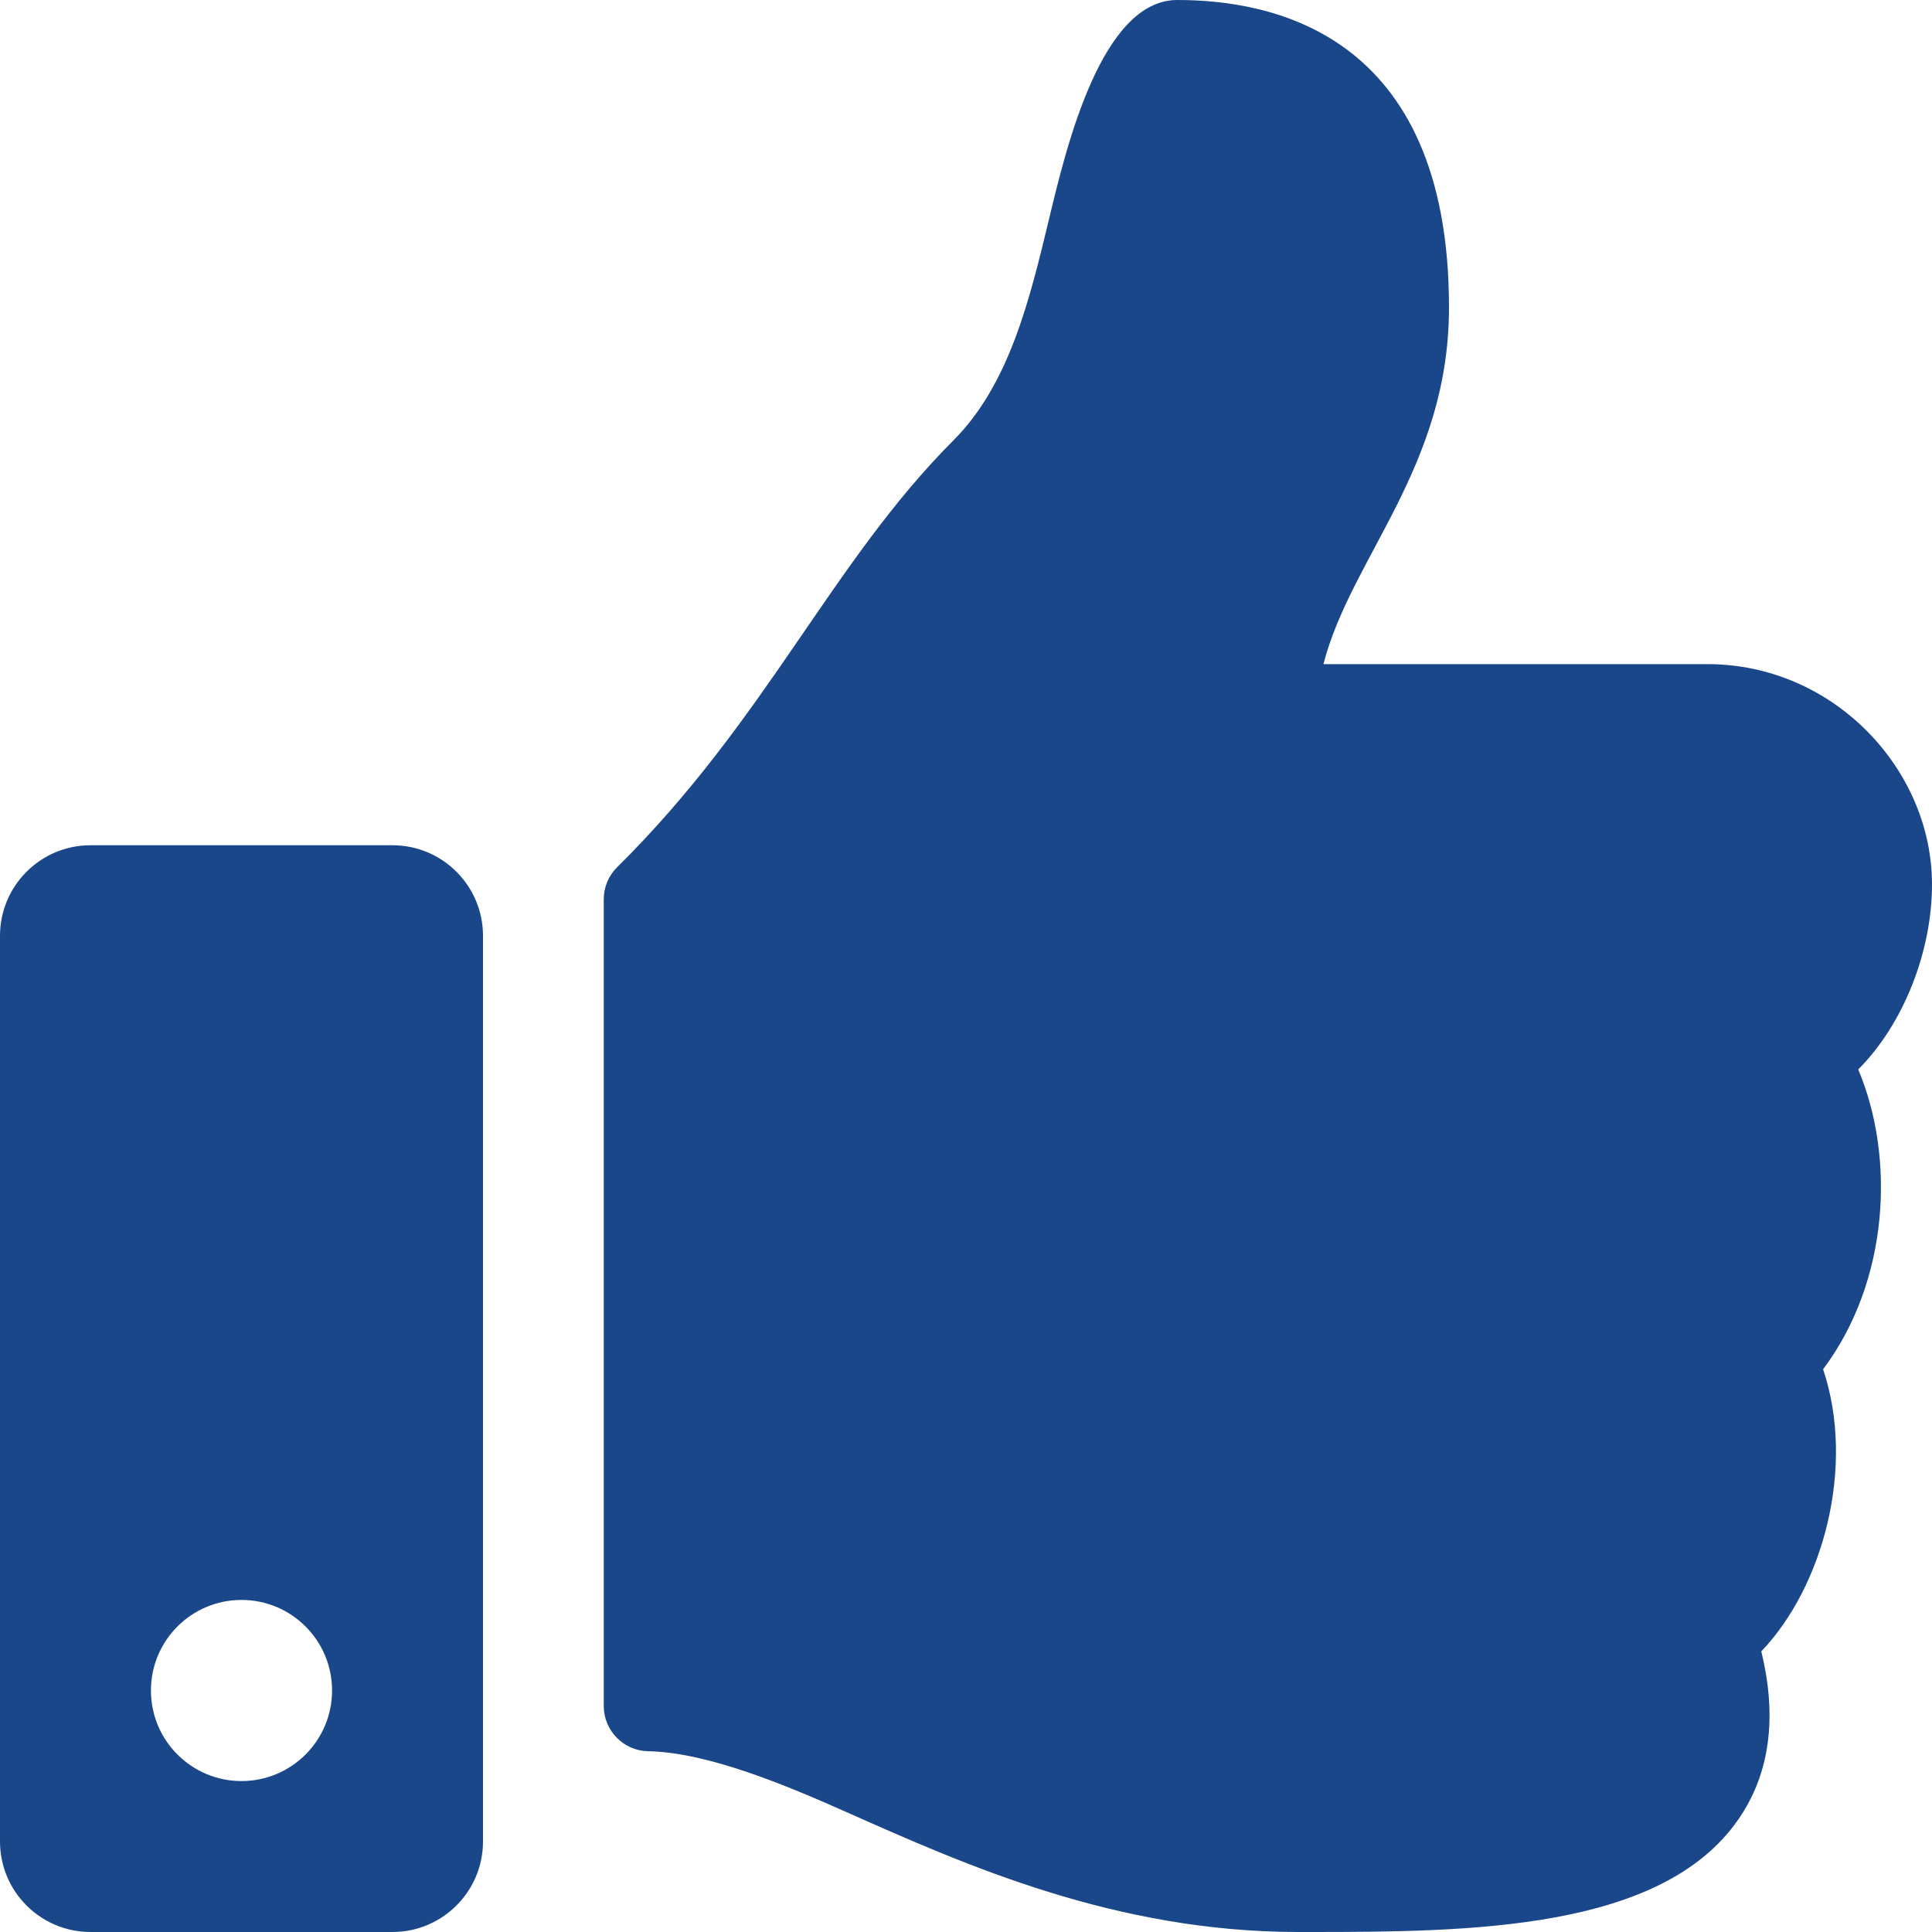
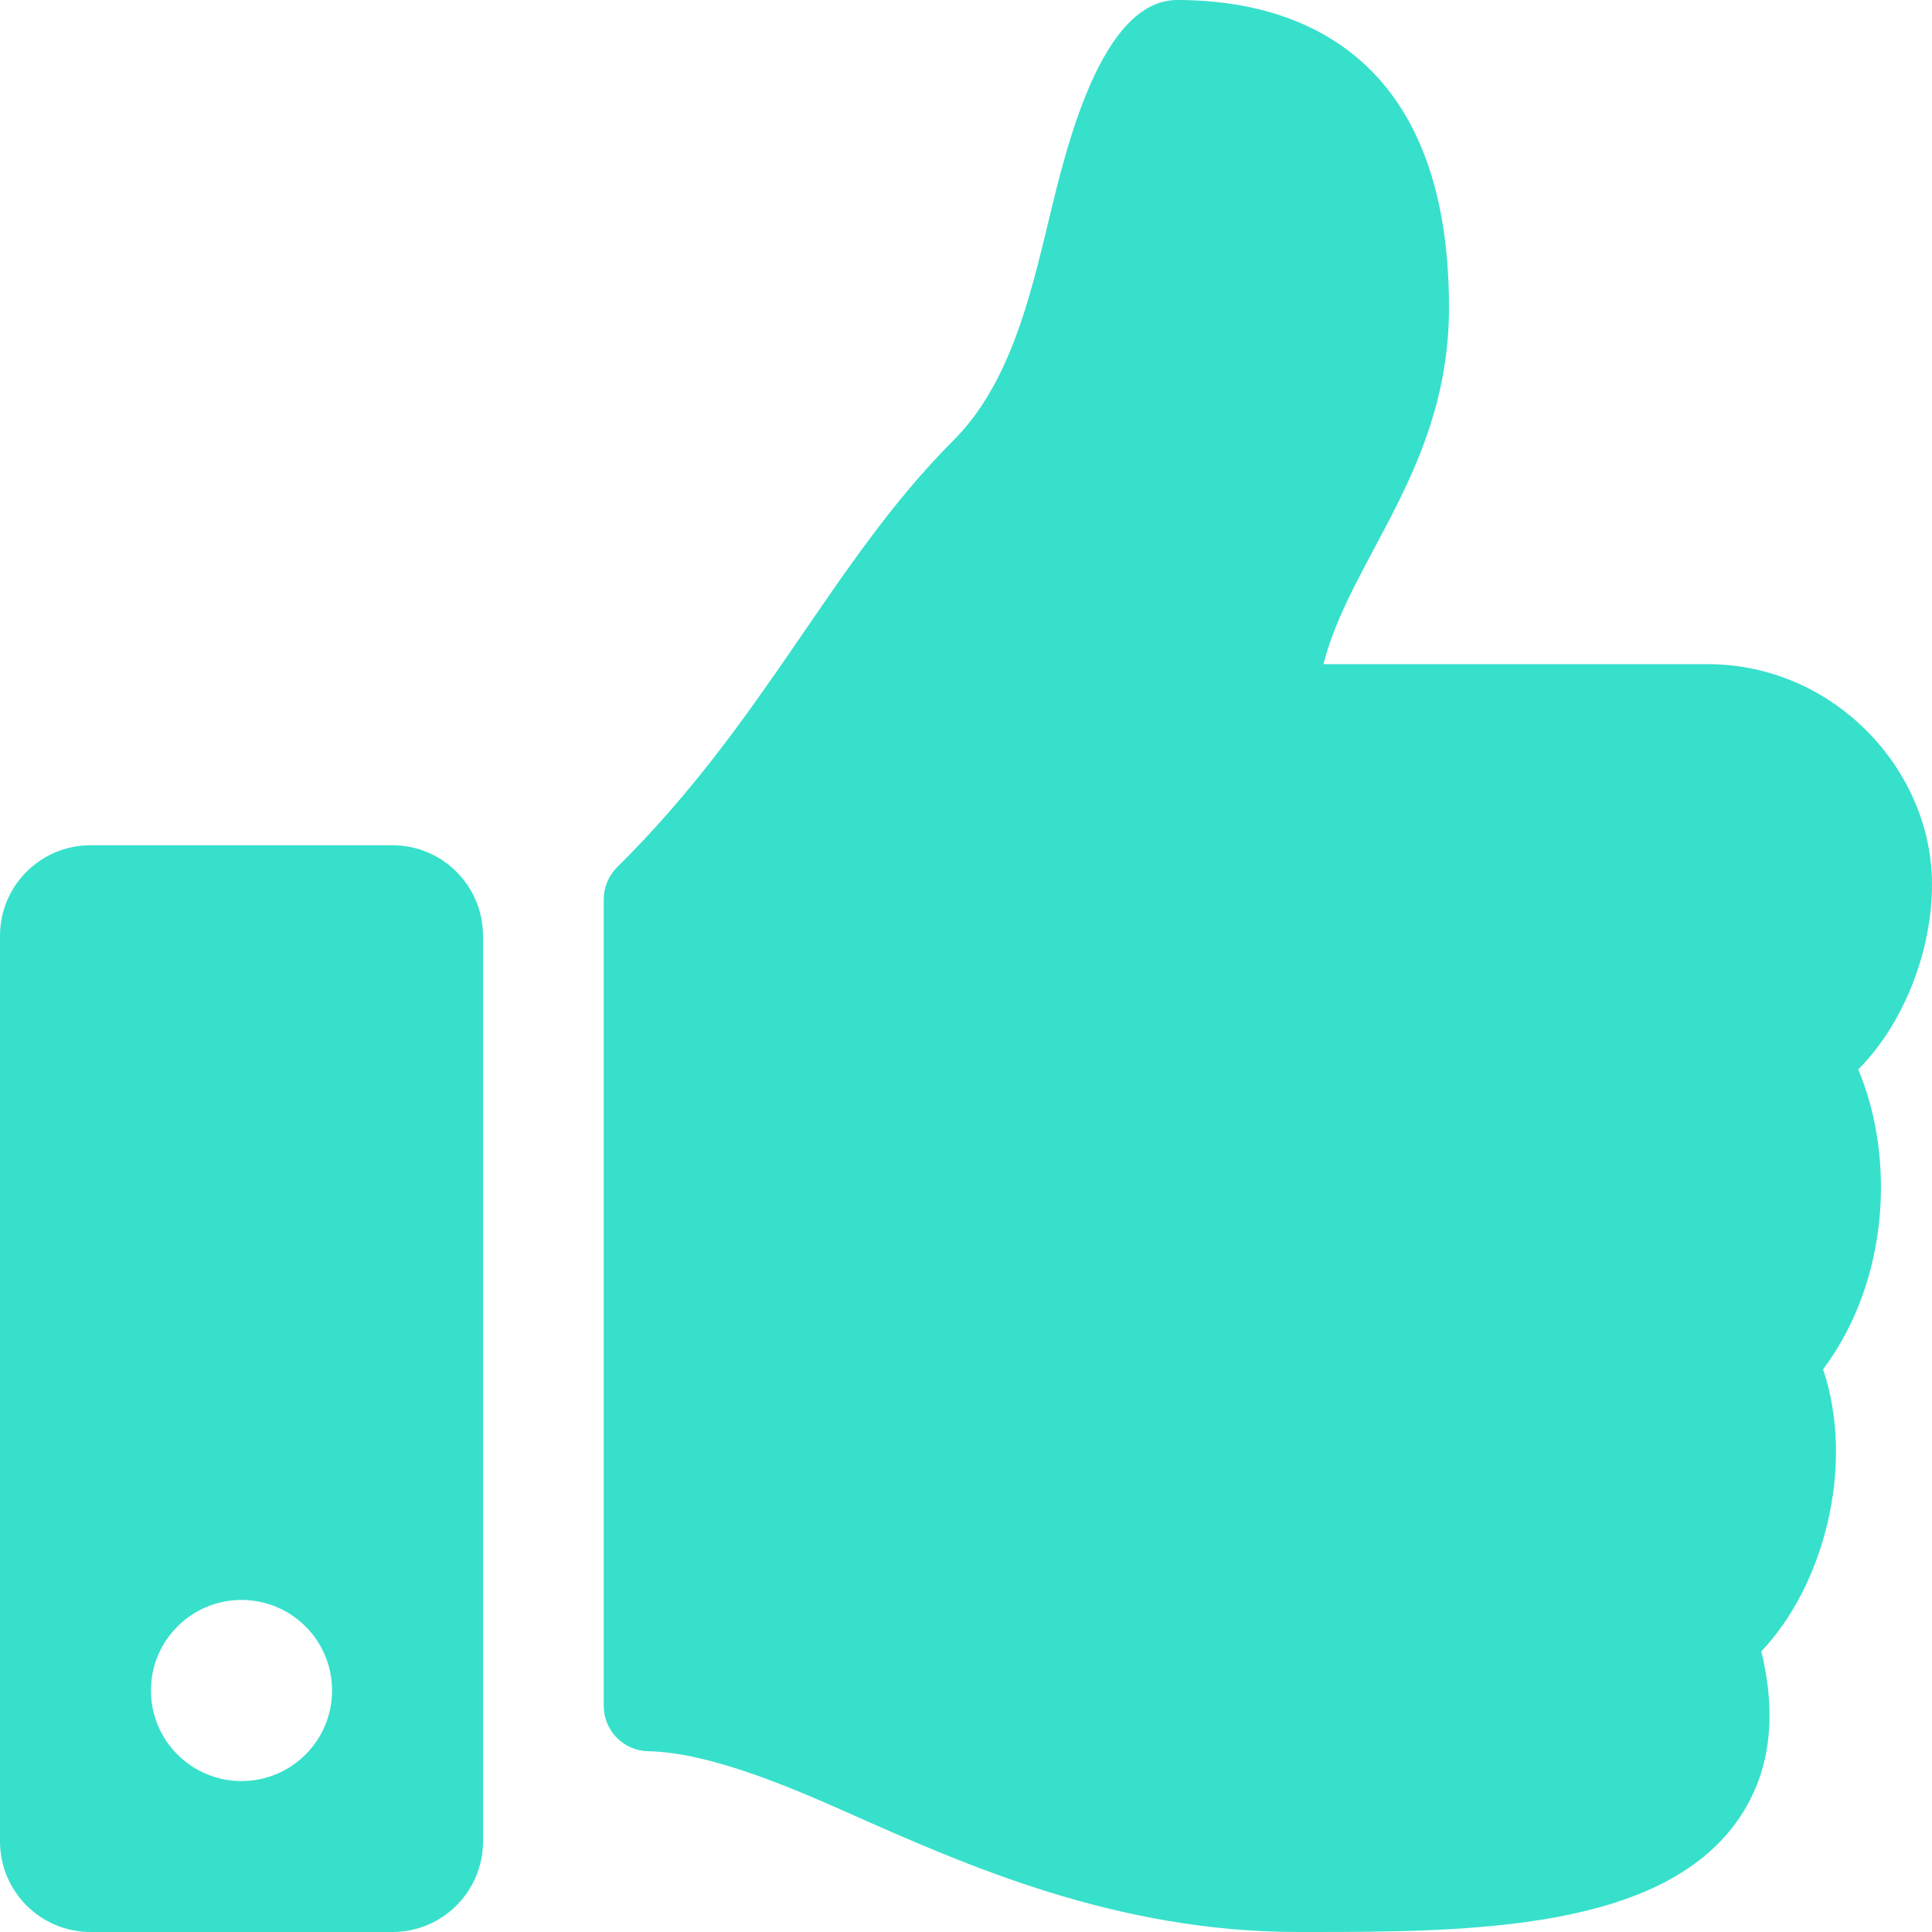
<svg xmlns="http://www.w3.org/2000/svg" aria-hidden="true" focusable="false" data-prefix="fas" data-icon="thumbs-up" class="svg-inline--fa fa-thumbs-up fa-w-16" role="img" viewBox="0 0 512 512">
-   <path fill="#1A4789" d="M104 224H24c-13.255 0-24 10.745-24 24v240c0 13.255 10.745 24 24 24h80c13.255 0 24-10.745 24-24V248c0-13.255-10.745-24-24-24zM64 472c-13.255 0-24-10.745-24-24s10.745-24 24-24 24 10.745 24 24-10.745 24-24 24zM384 81.452c0 42.416-25.97 66.208-33.277 94.548h101.723c33.397 0 59.397 27.746 59.553 58.098.084 17.938-7.546 37.249-19.439 49.197l-.11.11c9.836 23.337 8.237 56.037-9.308 79.469 8.681 25.895-.069 57.704-16.382 74.757 4.298 17.598 2.244 32.575-6.148 44.632C440.202 511.587 389.616 512 346.839 512l-2.845-.001c-48.287-.017-87.806-17.598-119.56-31.725-15.957-7.099-36.821-15.887-52.651-16.178-6.54-.12-11.783-5.457-11.783-11.998v-213.77c0-3.2 1.282-6.271 3.558-8.521 39.614-39.144 56.648-80.587 89.117-113.111 14.804-14.832 20.188-37.236 25.393-58.902C282.515 39.293 291.817 0 312 0c24 0 72 8 72 81.452z" />
+   <path fill="#37e0cb" d="M104 224H24c-13.255 0-24 10.745-24 24v240c0 13.255 10.745 24 24 24h80c13.255 0 24-10.745 24-24V248c0-13.255-10.745-24-24-24zM64 472c-13.255 0-24-10.745-24-24s10.745-24 24-24 24 10.745 24 24-10.745 24-24 24zM384 81.452c0 42.416-25.97 66.208-33.277 94.548h101.723c33.397 0 59.397 27.746 59.553 58.098.084 17.938-7.546 37.249-19.439 49.197l-.11.11c9.836 23.337 8.237 56.037-9.308 79.469 8.681 25.895-.069 57.704-16.382 74.757 4.298 17.598 2.244 32.575-6.148 44.632C440.202 511.587 389.616 512 346.839 512l-2.845-.001c-48.287-.017-87.806-17.598-119.56-31.725-15.957-7.099-36.821-15.887-52.651-16.178-6.54-.12-11.783-5.457-11.783-11.998v-213.77c0-3.2 1.282-6.271 3.558-8.521 39.614-39.144 56.648-80.587 89.117-113.111 14.804-14.832 20.188-37.236 25.393-58.902C282.515 39.293 291.817 0 312 0c24 0 72 8 72 81.452z" />
</svg>
